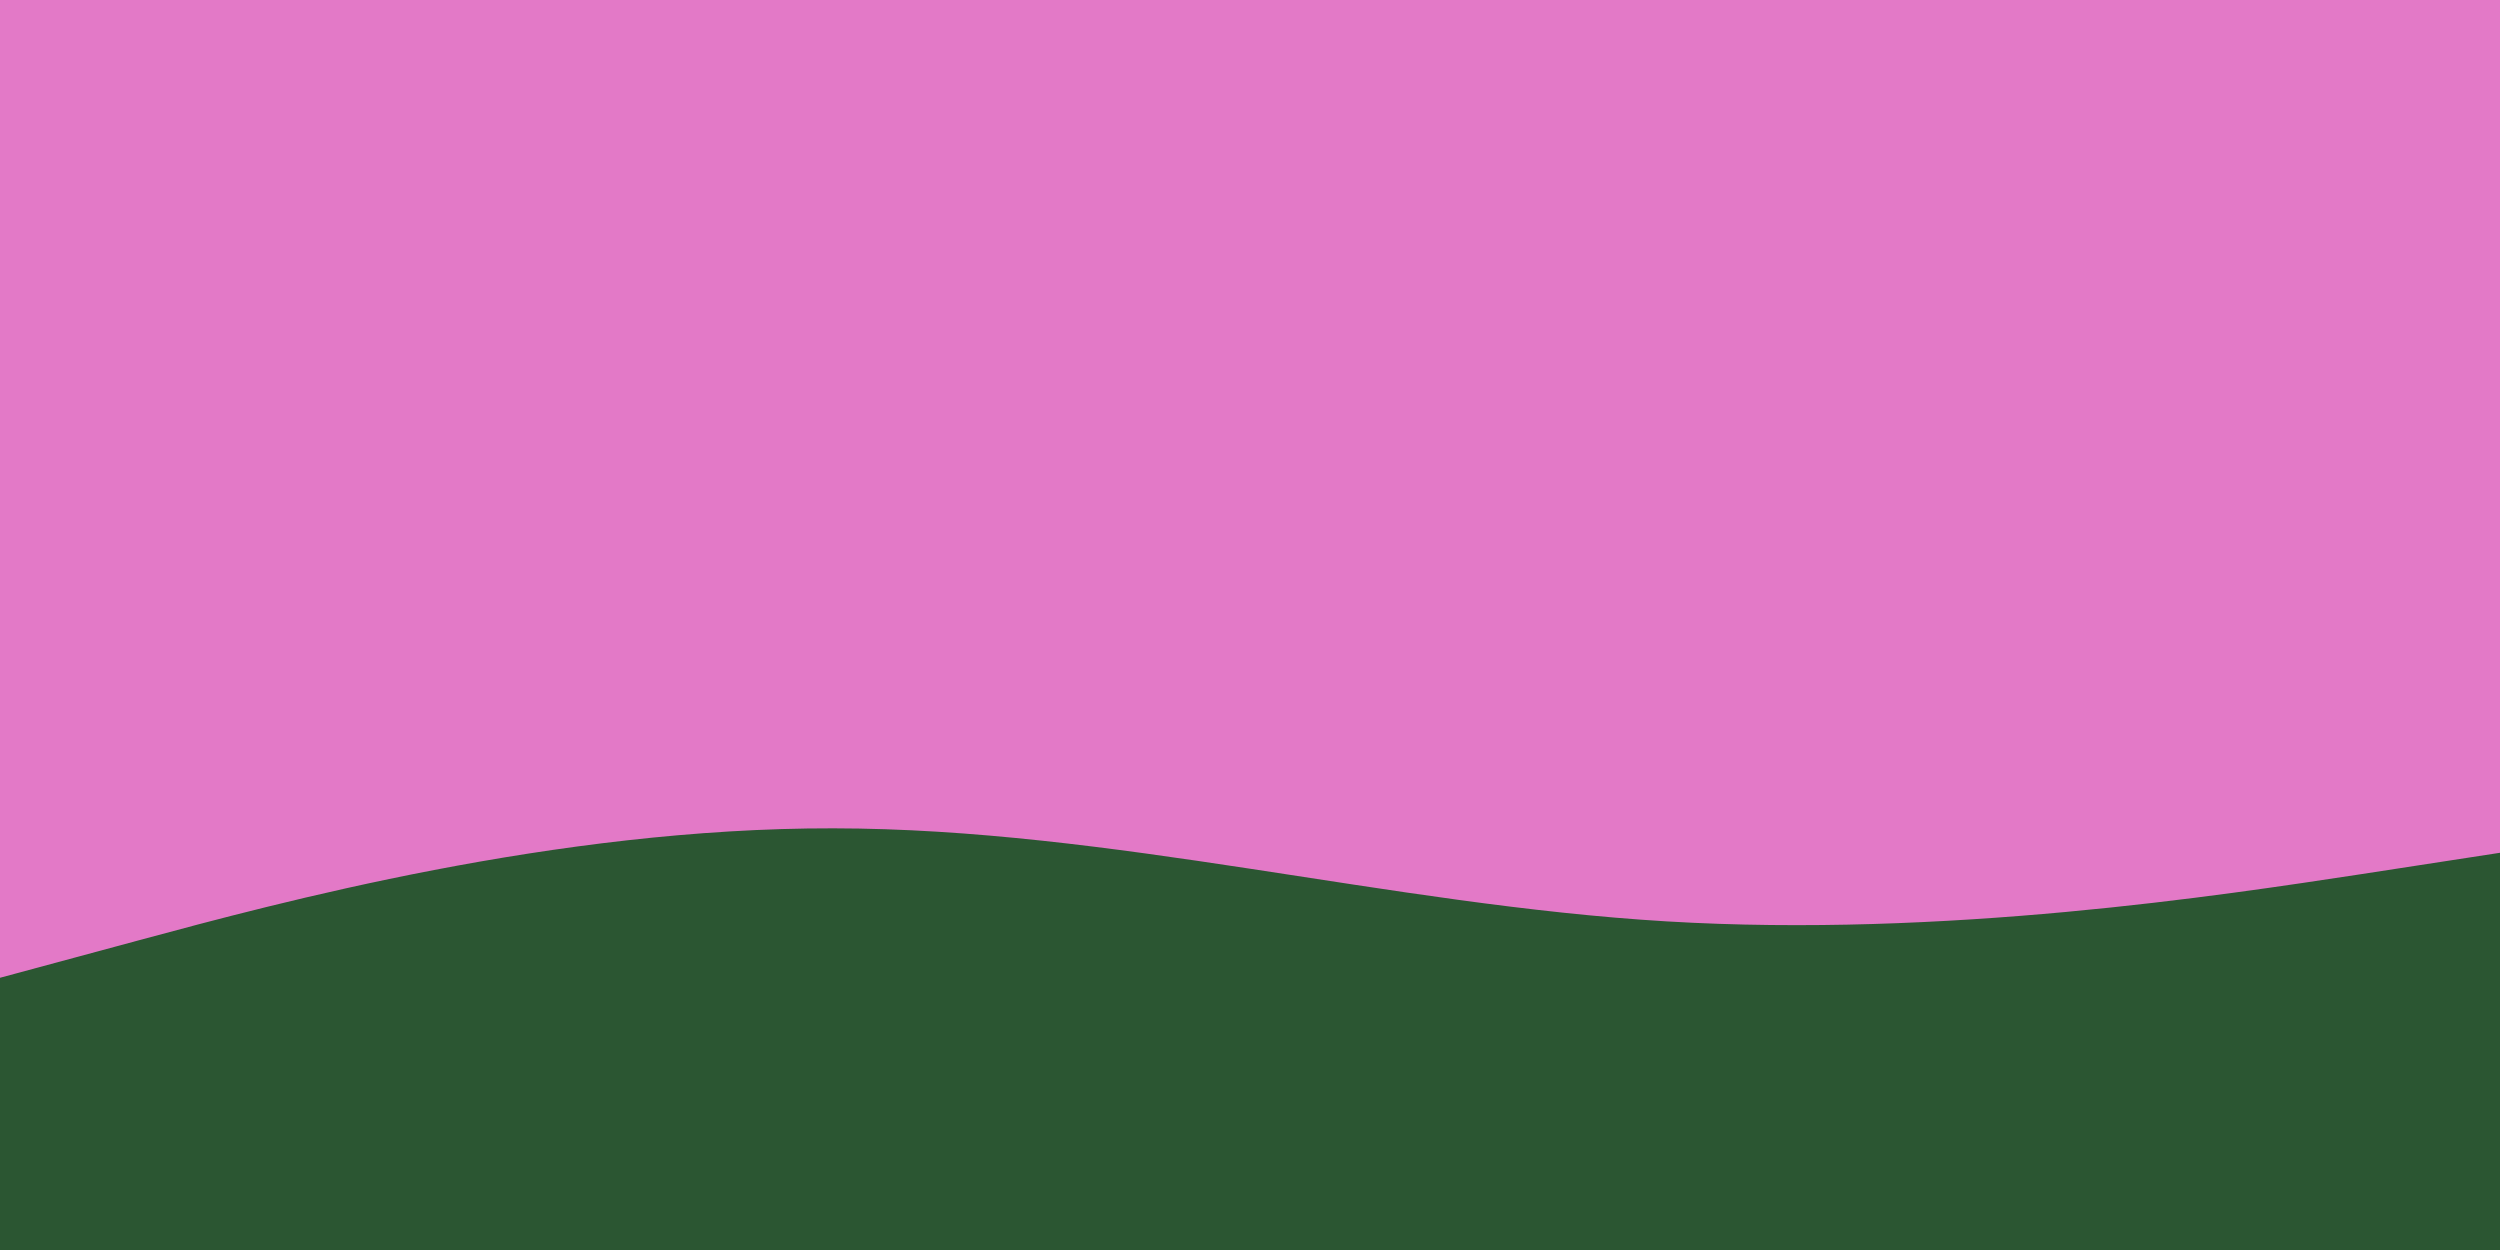
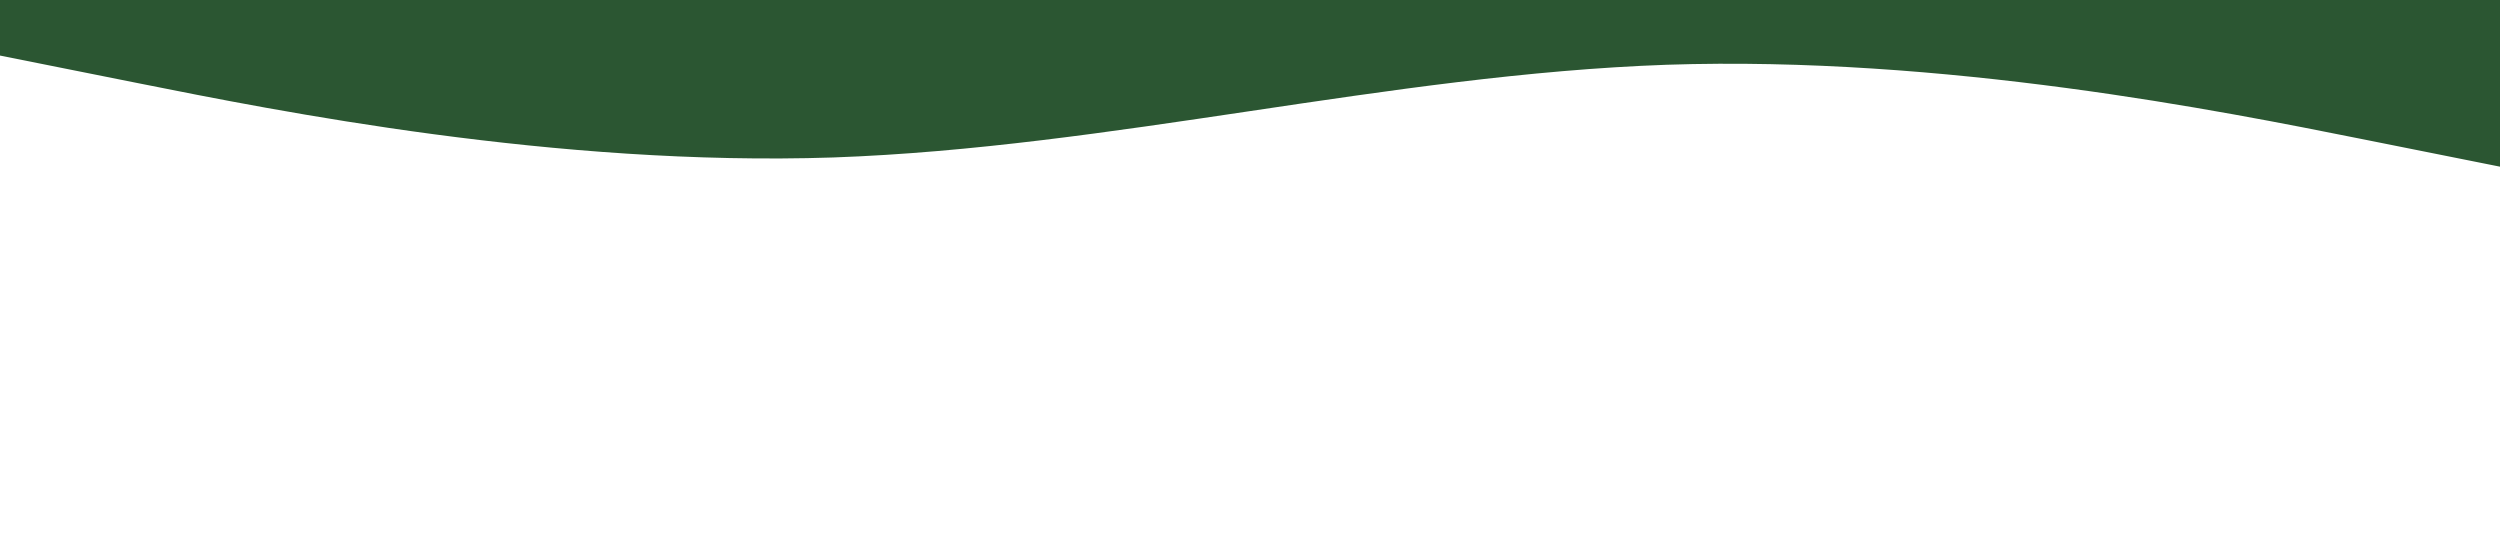
- <svg xmlns="http://www.w3.org/2000/svg" id="visual" viewBox="0 0 900 450" width="900" height="450" version="1.1">
-   <rect x="0" y="0" width="900" height="450" fill="#e379c7" />
-   <path d="M0 352L50 338.5C100 325 200 298 300 298.2C400 298.3 500 325.7 600 331.7C700 337.7 800 322.3 850 314.7L900 307L900 451L850 451C800 451 700 451 600 451C500 451 400 451 300 451C200 451 100 451 50 451L0 451Z" fill="#2b5632" stroke-linecap="round" stroke-linejoin="miter" />
+ <svg xmlns="http://www.w3.org/2000/svg" viewBox="0 0 1440 320">
+   <path fill="#2b5632" fill-opacity="1" d="M0,32L80,48C160,64,320,96,480,90.7C640,85,800,43,960,37.3C1120,32,1280,64,1360,80L1440,96L1440,0L1360,0C1280,0,1120,0,960,0C800,0,640,0,480,0C320,0,160,0,80,0L0,0Z" />
</svg>
